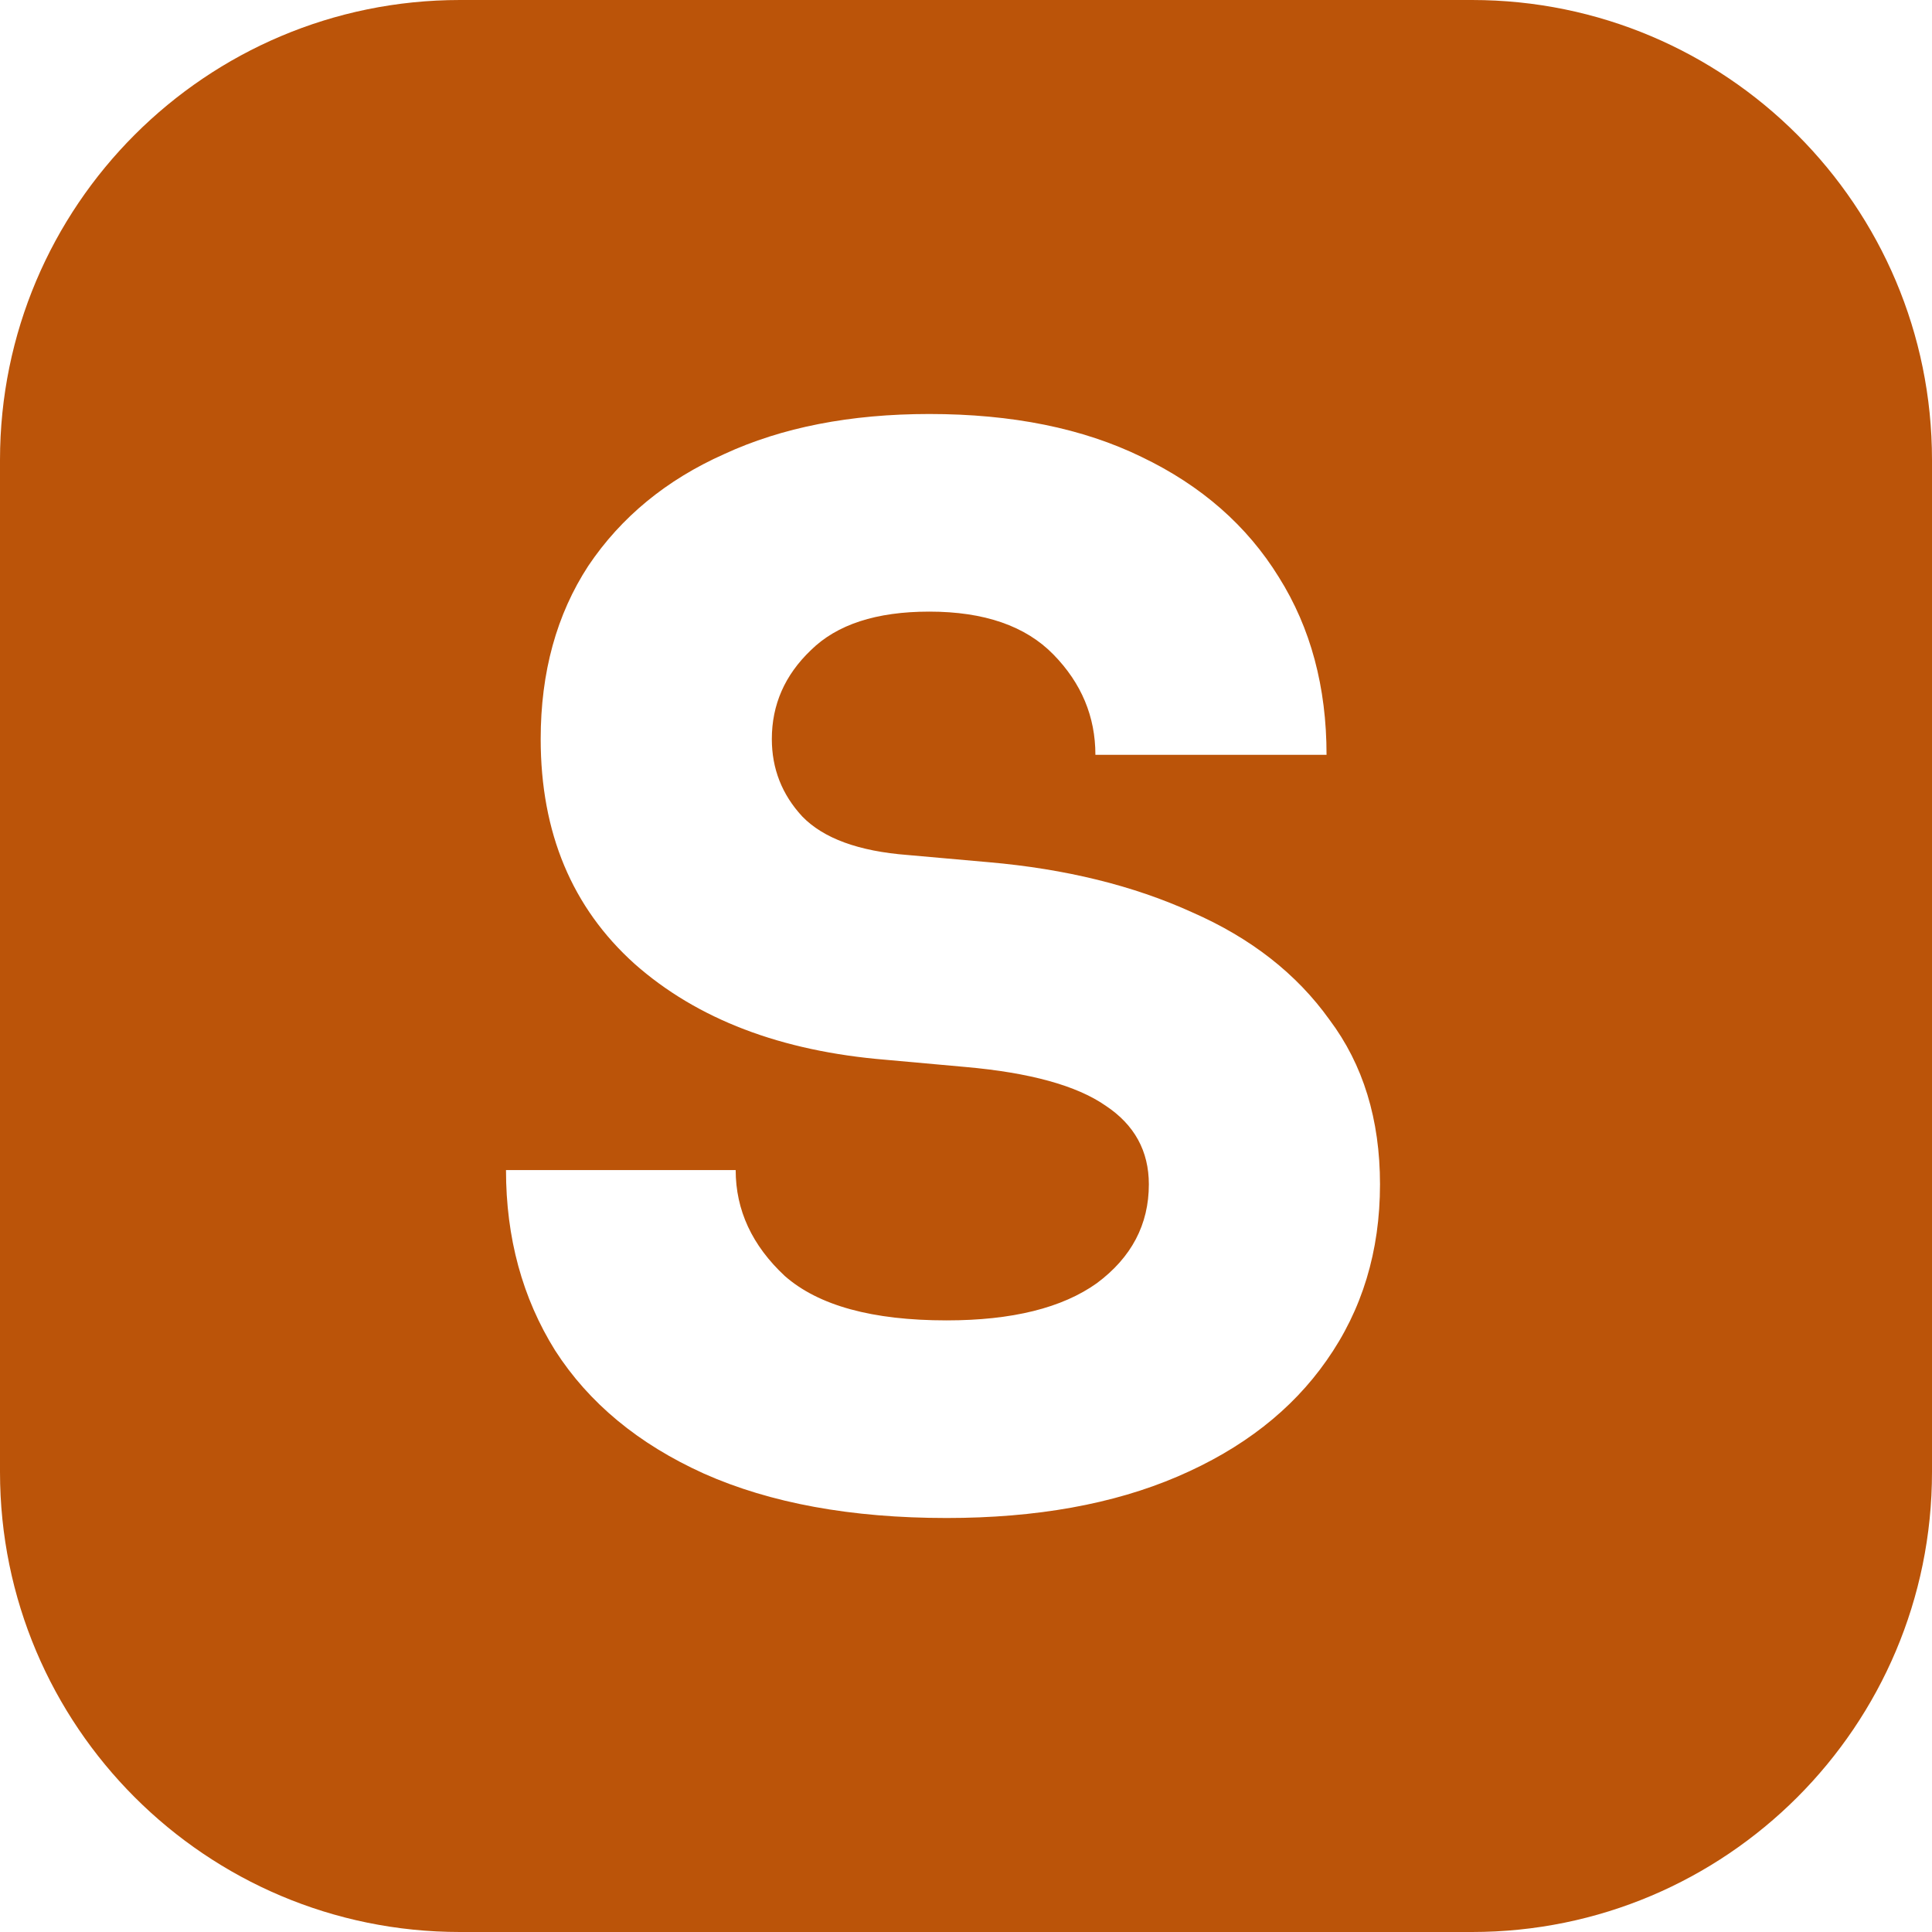
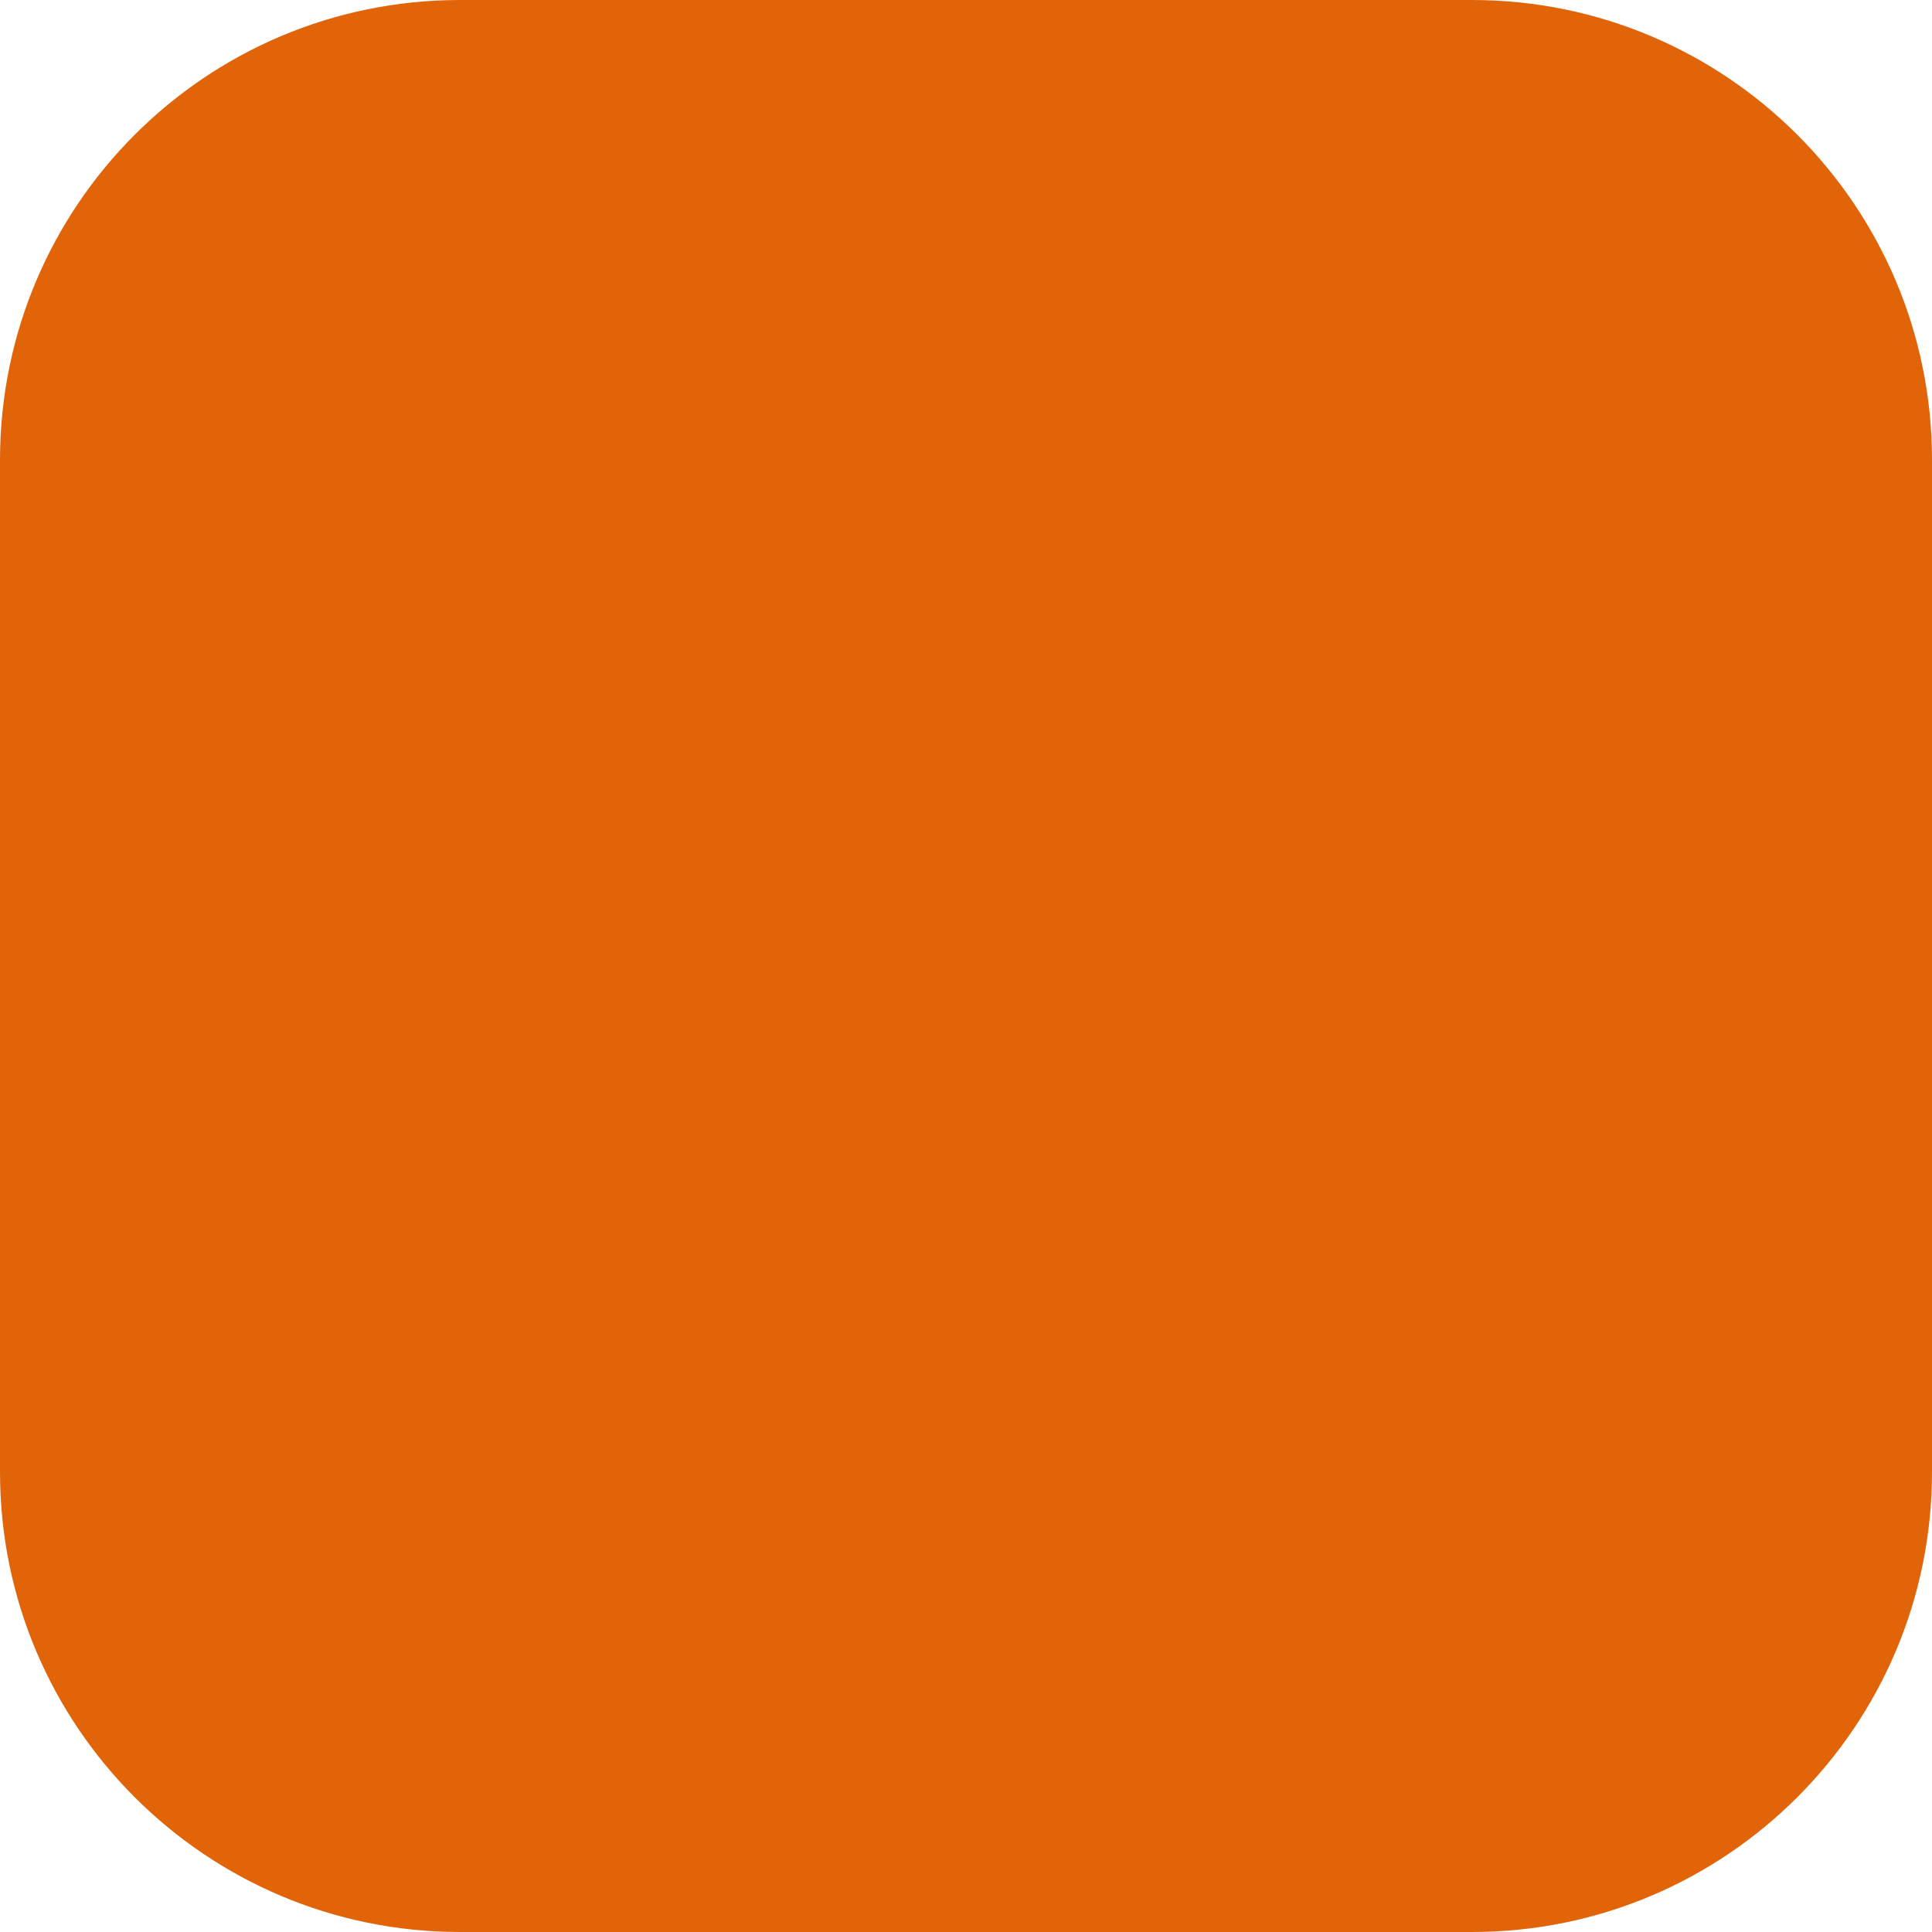
- <svg xmlns="http://www.w3.org/2000/svg" width="42" height="42" viewBox="0 0 42 42" fill="none">
-   <path fill-rule="evenodd" clip-rule="evenodd" d="M10 0C4.477 0 0 4.477 0 10V32C0 37.523 4.477 42 10 42H32C37.523 42 42 37.523 42 32V10C42 4.477 37.523 0 32 0H10ZM15.303 32.035C16.747 32.678 18.506 33 20.578 33C22.526 33 24.201 32.699 25.603 32.097C27.006 31.495 28.084 30.655 28.838 29.576C29.613 28.476 30 27.2 30 25.747C30 24.336 29.634 23.143 28.901 22.167C28.189 21.171 27.195 20.393 25.917 19.833C24.64 19.252 23.164 18.889 21.489 18.743L19.731 18.587C18.663 18.505 17.899 18.224 17.438 17.747C16.998 17.27 16.779 16.709 16.779 16.066C16.779 15.319 17.061 14.676 17.626 14.136C18.192 13.576 19.05 13.296 20.202 13.296C21.395 13.296 22.295 13.607 22.902 14.23C23.51 14.852 23.813 15.579 23.813 16.409H28.838C28.838 14.935 28.493 13.649 27.802 12.549C27.111 11.428 26.116 10.556 24.818 9.934C23.541 9.311 22.002 9 20.202 9C18.485 9 16.998 9.291 15.742 9.872C14.486 10.432 13.502 11.241 12.79 12.3C12.099 13.358 11.754 14.614 11.754 16.066C11.754 18.1 12.434 19.729 13.795 20.953C15.156 22.157 16.977 22.852 19.259 23.039L20.987 23.195C22.39 23.319 23.405 23.599 24.033 24.035C24.661 24.45 24.975 25.021 24.975 25.747C24.975 26.619 24.598 27.335 23.845 27.895C23.091 28.434 22.002 28.704 20.578 28.704C18.966 28.704 17.794 28.383 17.061 27.739C16.349 27.075 15.993 26.307 15.993 25.436H11C11 26.909 11.356 28.217 12.068 29.358C12.801 30.499 13.879 31.392 15.303 32.035Z" fill="#BB5409" />
+ <svg width="42" height="42">
+   <path fill="#E26409" fillRule="evenodd" clipRule="evenodd" d="M10 0A10 10 0 0 0 0 10v22a10 10 0 0 0 10 10h22a10 10 0 0 0 10-10V10A10 10 0 0 0 32 0H10Zm5.3 32.03c1.45.65 3.2.97 5.28.97 1.95 0 3.62-.3 5.02-.9a7.36 7.36 0 0 0 3.24-2.52A6.48 6.48 0 0 0 30 25.75c0-1.41-.37-2.6-1.1-3.58-.71-1-1.7-1.78-2.98-2.34a13.45 13.45 0 0 0-4.43-1.09l-1.76-.15c-1.07-.09-1.83-.37-2.3-.84a2.4 2.4 0 0 1-.65-1.68c0-.75.28-1.4.85-1.93.56-.56 1.42-.84 2.57-.84 1.2 0 2.1.3 2.7.93.61.62.91 1.35.91 2.18h5.03a7.1 7.1 0 0 0-1.04-3.86c-.69-1.12-1.68-2-2.98-2.62A10.45 10.45 0 0 0 20.2 9c-1.72 0-3.2.3-4.46.87a6.8 6.8 0 0 0-2.95 2.43 6.74 6.74 0 0 0-1.04 3.77c0 2.03.68 3.66 2.04 4.88 1.37 1.2 3.19 1.9 5.47 2.09l1.73.15c1.4.13 2.42.4 3.04.84.63.42.95 1 .95 1.72 0 .87-.38 1.58-1.14 2.14-.75.54-1.84.81-3.26.81-1.61 0-2.79-.32-3.52-.96a3.07 3.07 0 0 1-1.07-2.3H11c0 1.47.36 2.78 1.07 3.92a7.27 7.27 0 0 0 3.23 2.67Z" />
</svg>
